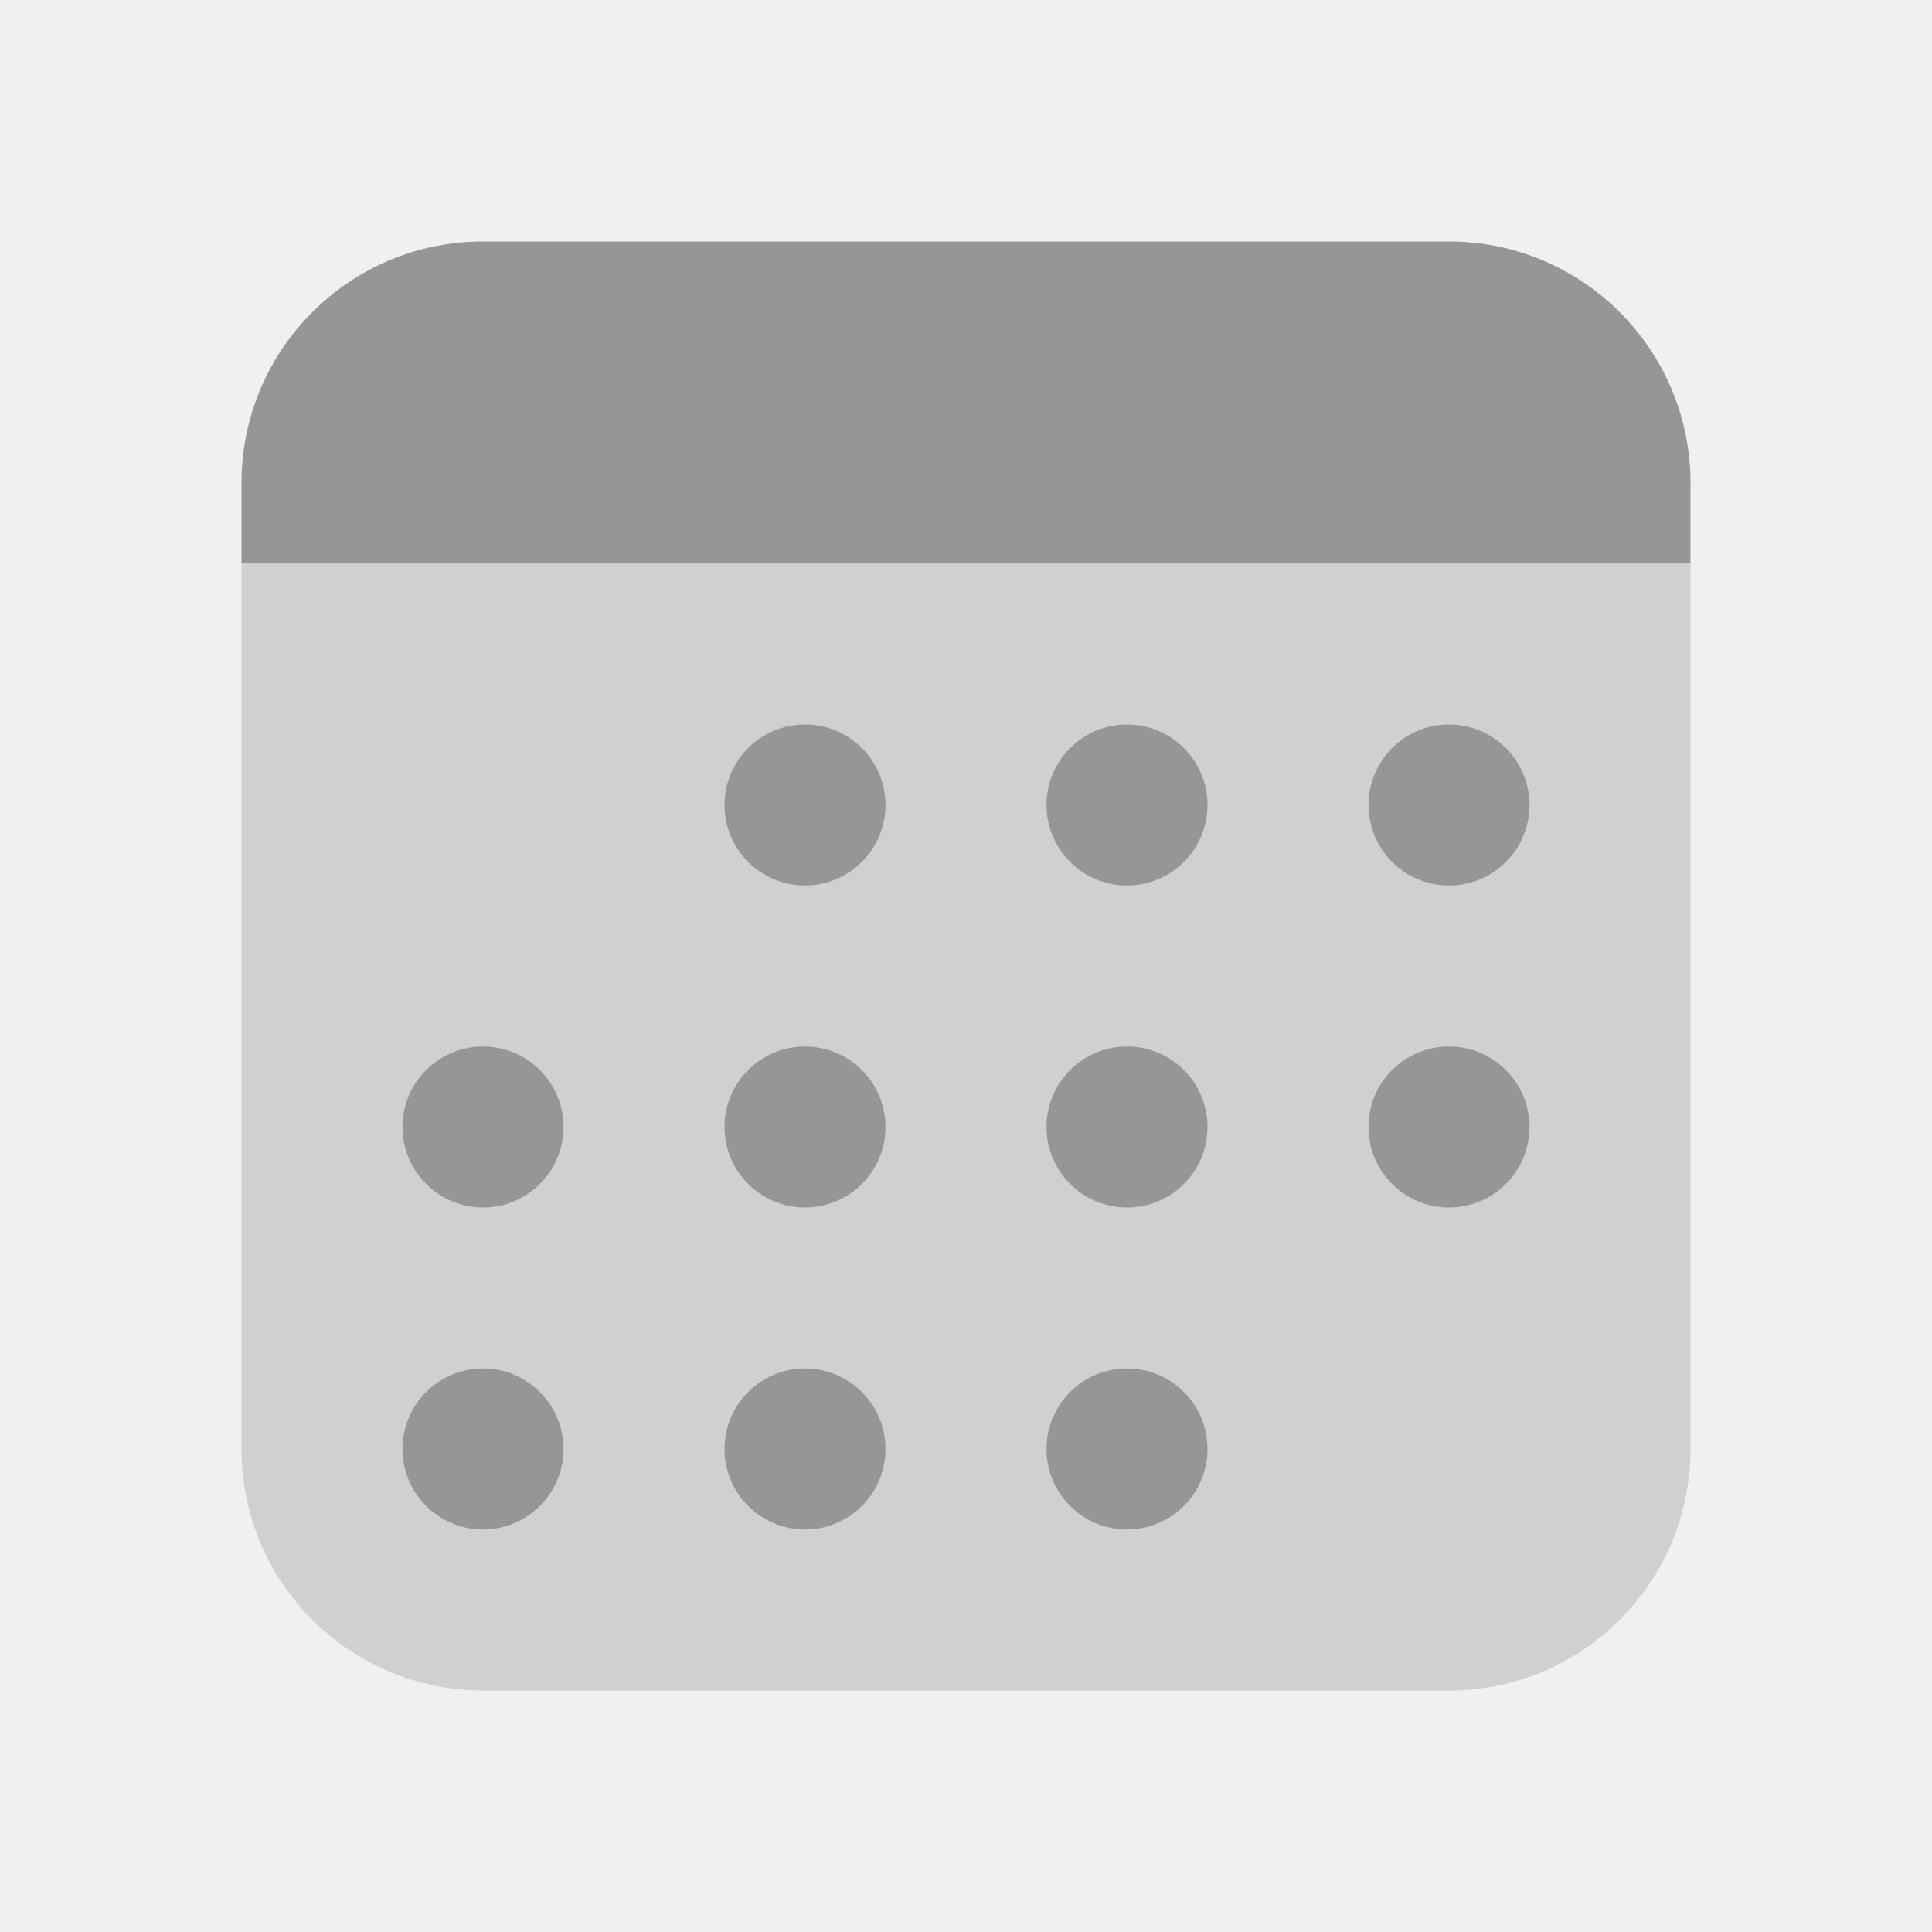
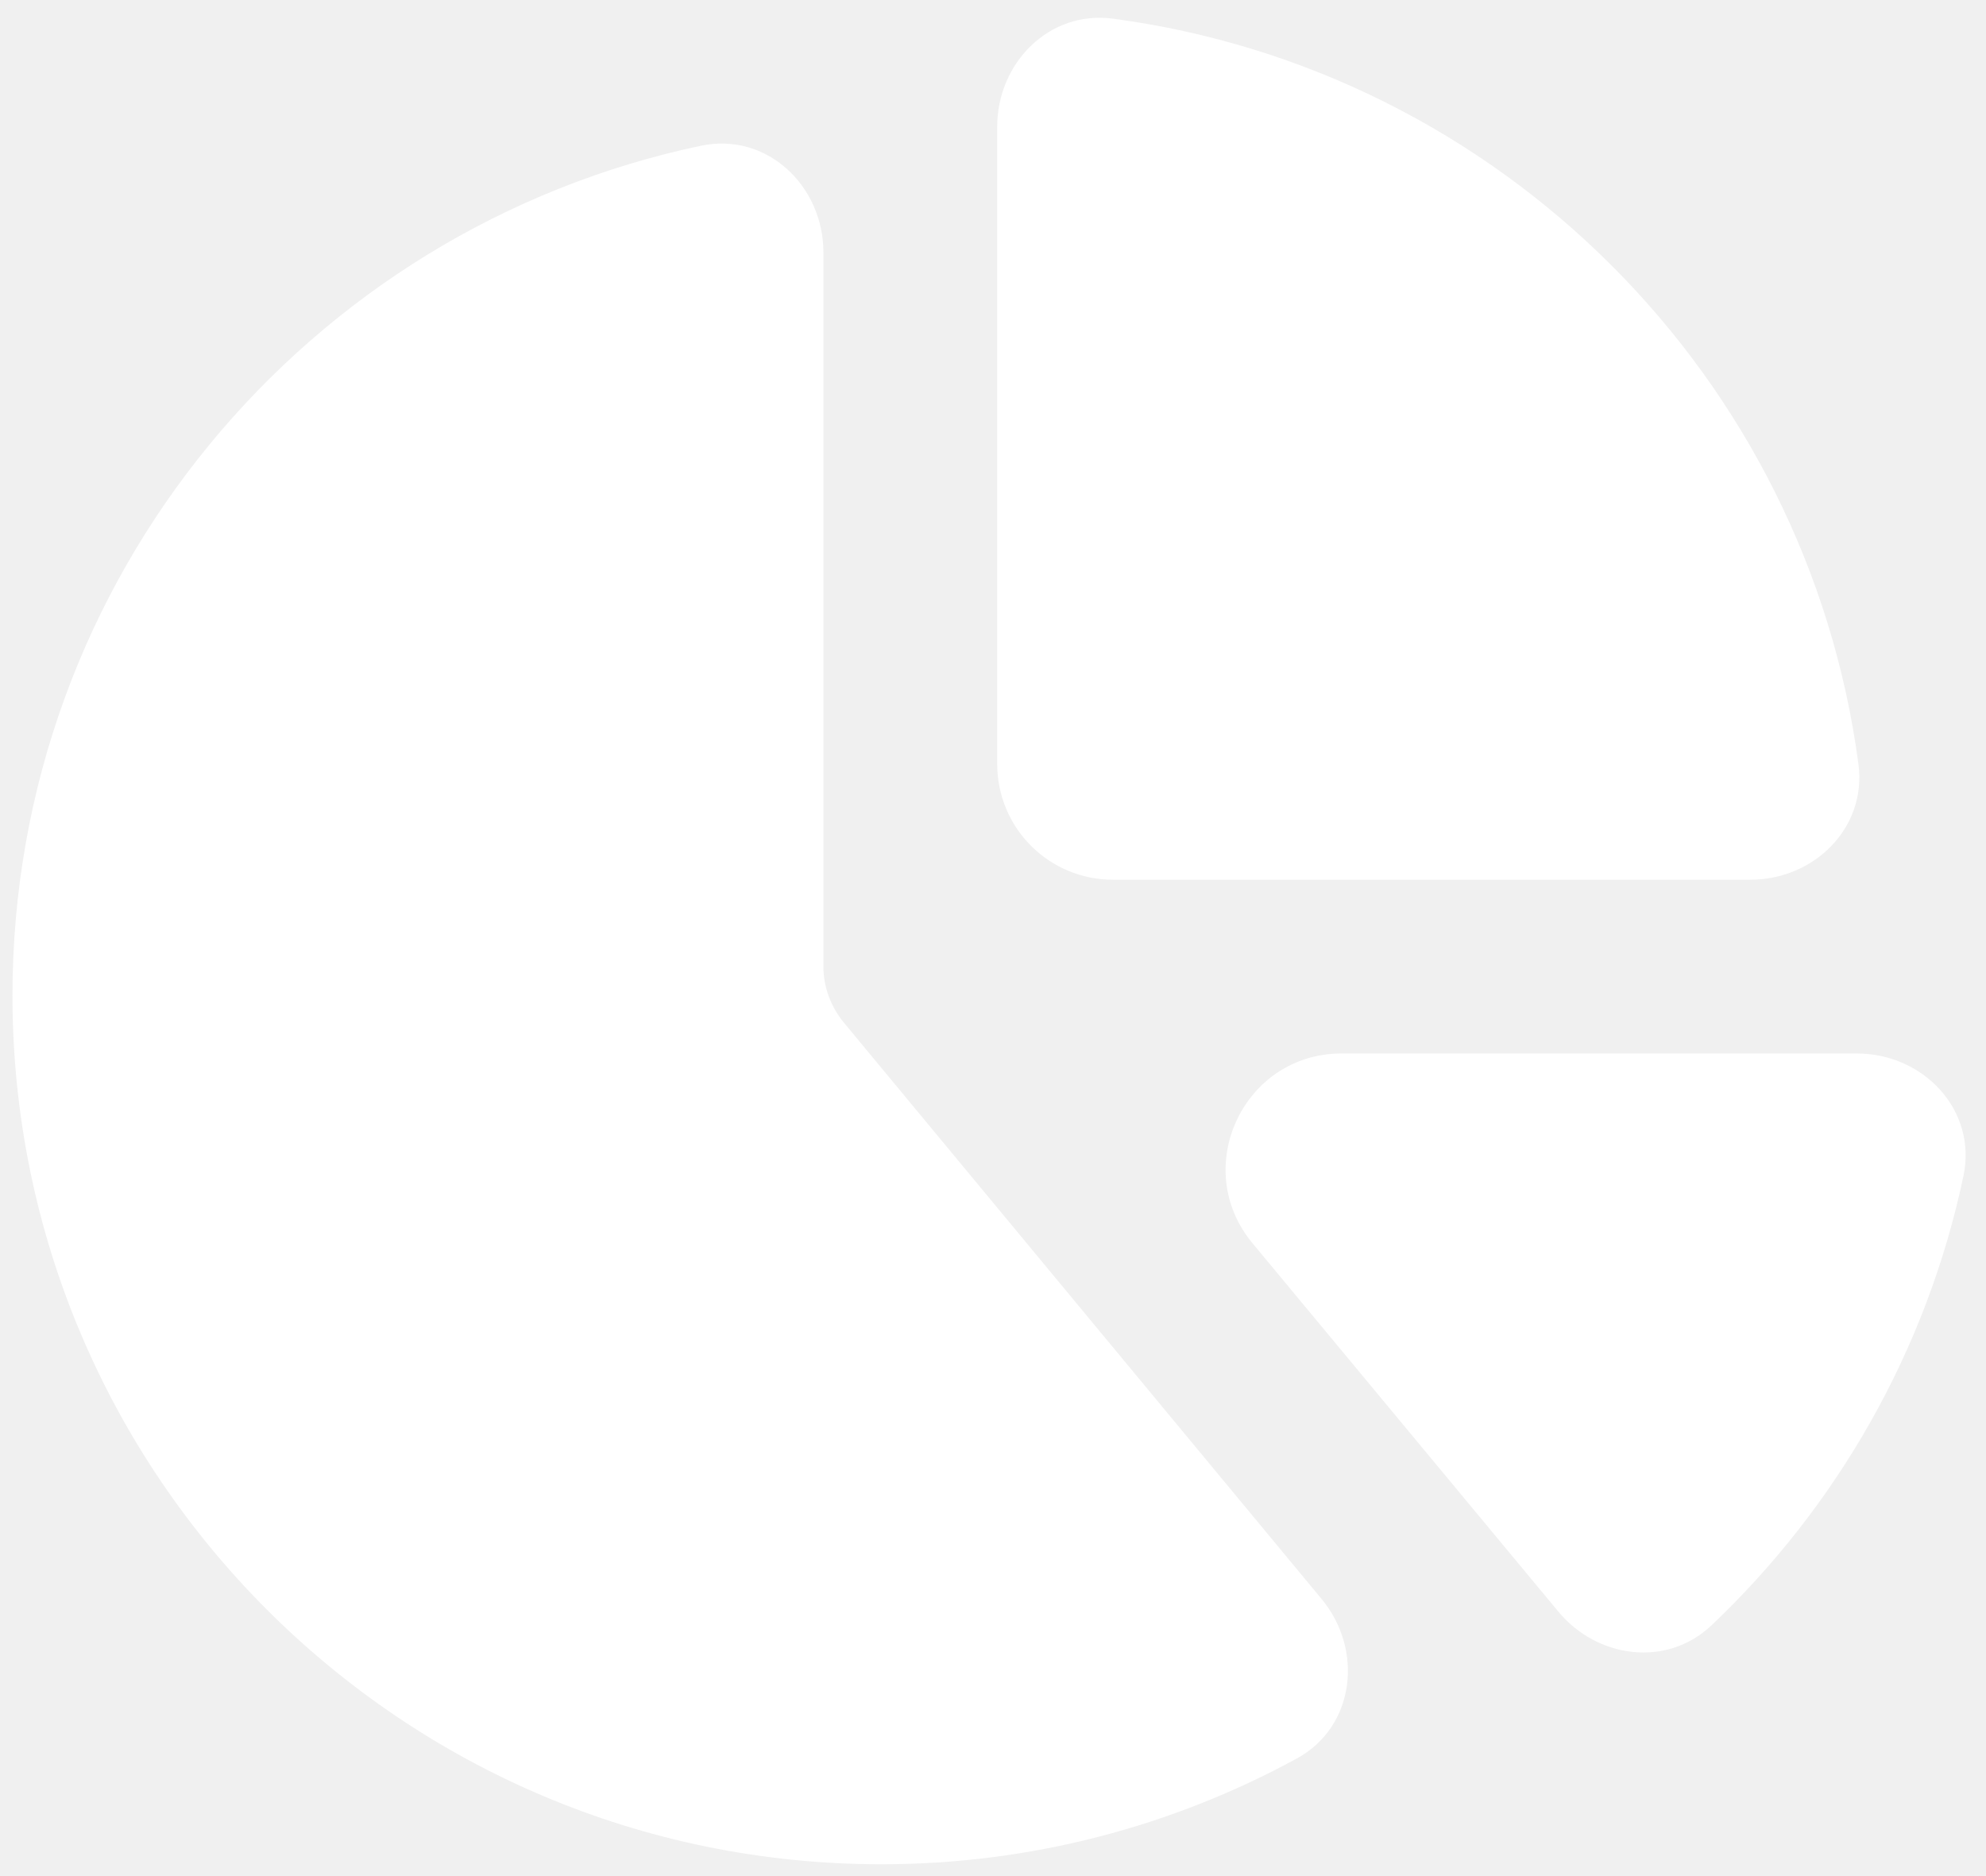
- <svg xmlns="http://www.w3.org/2000/svg" viewBox="0 0 24 24">
-   <path d="M18,21H6c-1.657,0-3-1.343-3-3V7h18v11C21,19.657,19.657,21,18,21z" opacity=".35" fill="#969696" />
-   <path d="M18,3H6C4.343,3,3,4.343,3,6v1h18V6C21,4.343,19.657,3,18,3z" fill="#969696" />
-   <circle cx="14" cy="18" r="1" fill="#969696" />
-   <circle cx="10" cy="18" r="1" fill="#969696" />
-   <circle cx="6" cy="18" r="1" fill="#969696" />
-   <circle cx="6" cy="14" r="1" fill="#969696" />
-   <circle cx="10" cy="14" r="1" fill="#969696" />
-   <circle cx="14" cy="14" r="1" fill="#969696" />
-   <circle cx="18" cy="14" r="1" fill="#969696" />
-   <circle cx="18" cy="10" r="1" fill="#969696" />
-   <circle cx="14" cy="10" r="1" fill="#969696" />
-   <circle cx="10" cy="10" r="1" fill="#969696" />
+ <svg xmlns="http://www.w3.org/2000/svg" width="18" height="17" viewBox="0 0 18 17" fill="none">
+   <path d="M15.863 7.975H10.088C9.507 7.975 9.038 7.506 9.038 6.925V1.15C9.038 0.569 9.511 0.093 10.085 0.169C13.596 0.635 16.378 3.417 16.844 6.928C16.92 7.503 16.444 7.975 15.863 7.975ZM6.354 1.321C6.948 1.196 7.463 1.682 7.463 2.289V8.762C7.463 8.946 7.529 9.123 7.644 9.265L11.978 14.495C12.362 14.957 12.28 15.656 11.752 15.942C10.633 16.552 9.35 16.9 7.988 16.9C3.64 16.9 0.113 13.373 0.113 9.025C0.113 5.235 2.787 2.072 6.354 1.321ZM14.728 9.55H16.828C17.435 9.55 17.92 10.065 17.796 10.659C17.461 12.247 16.647 13.658 15.512 14.734C15.108 15.118 14.475 15.036 14.121 14.606L11.351 11.269C10.784 10.584 11.273 9.55 12.159 9.55H14.725H14.728Z" fill="white" />
</svg>
